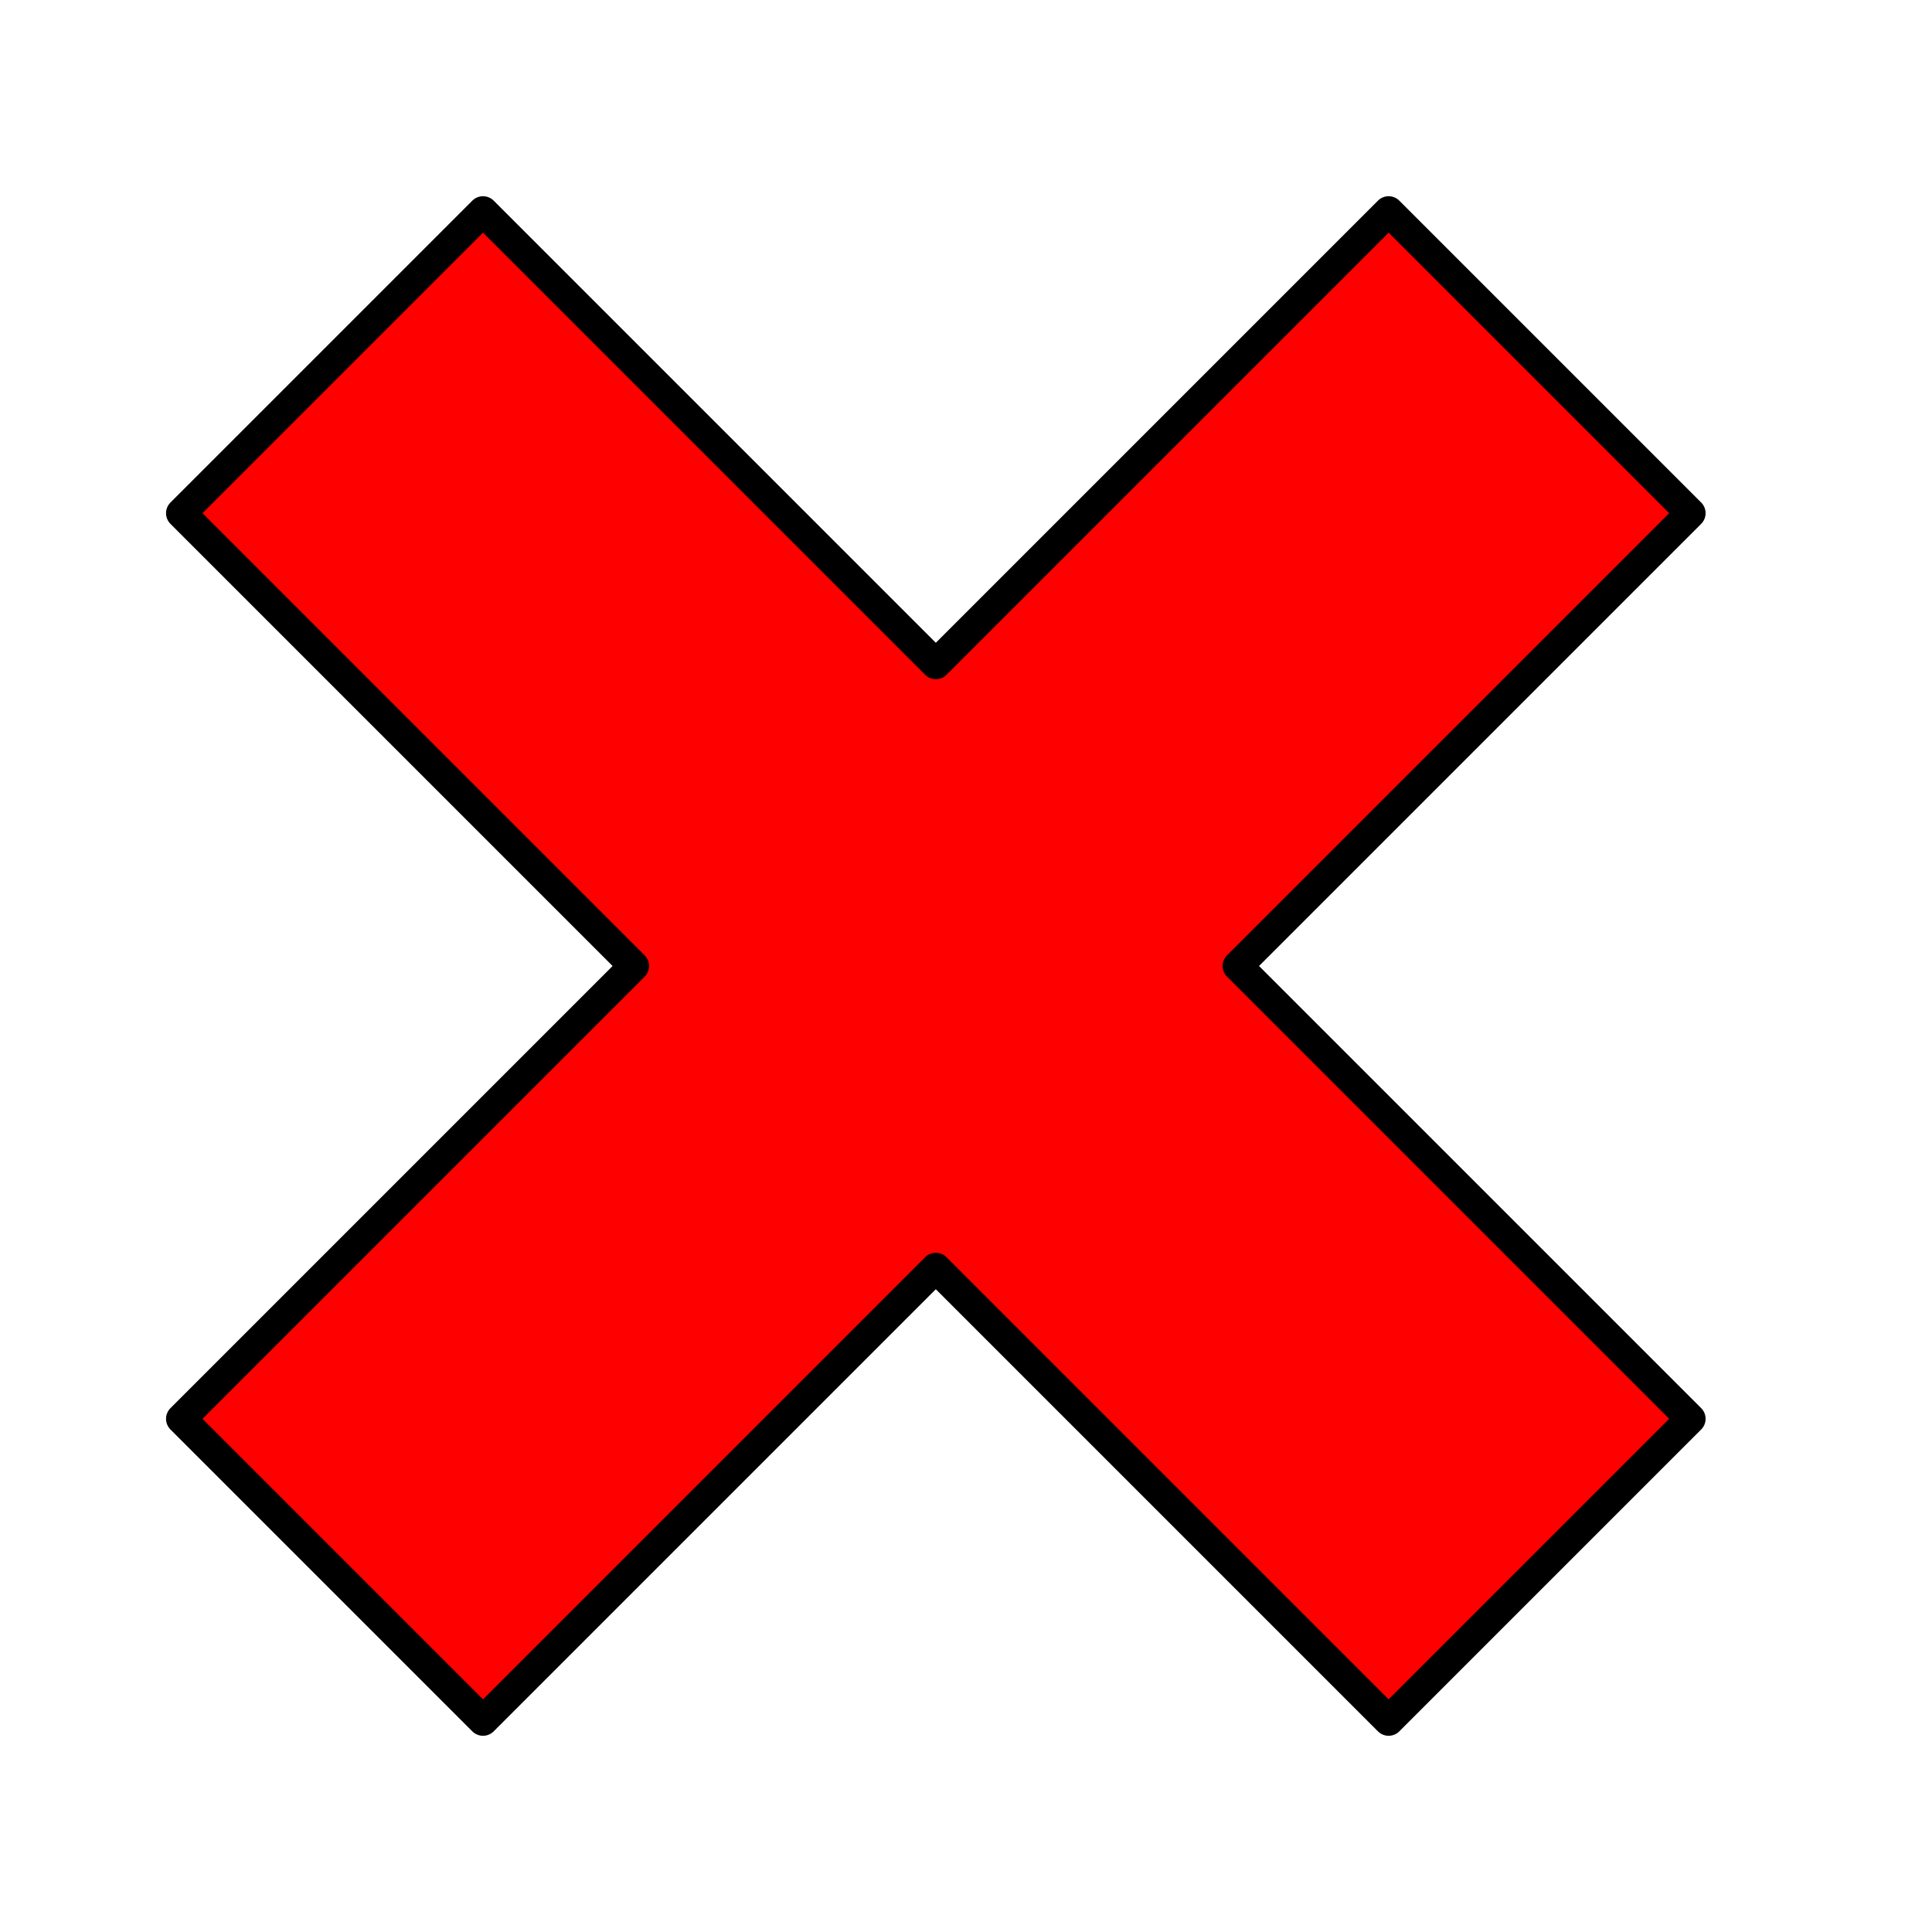
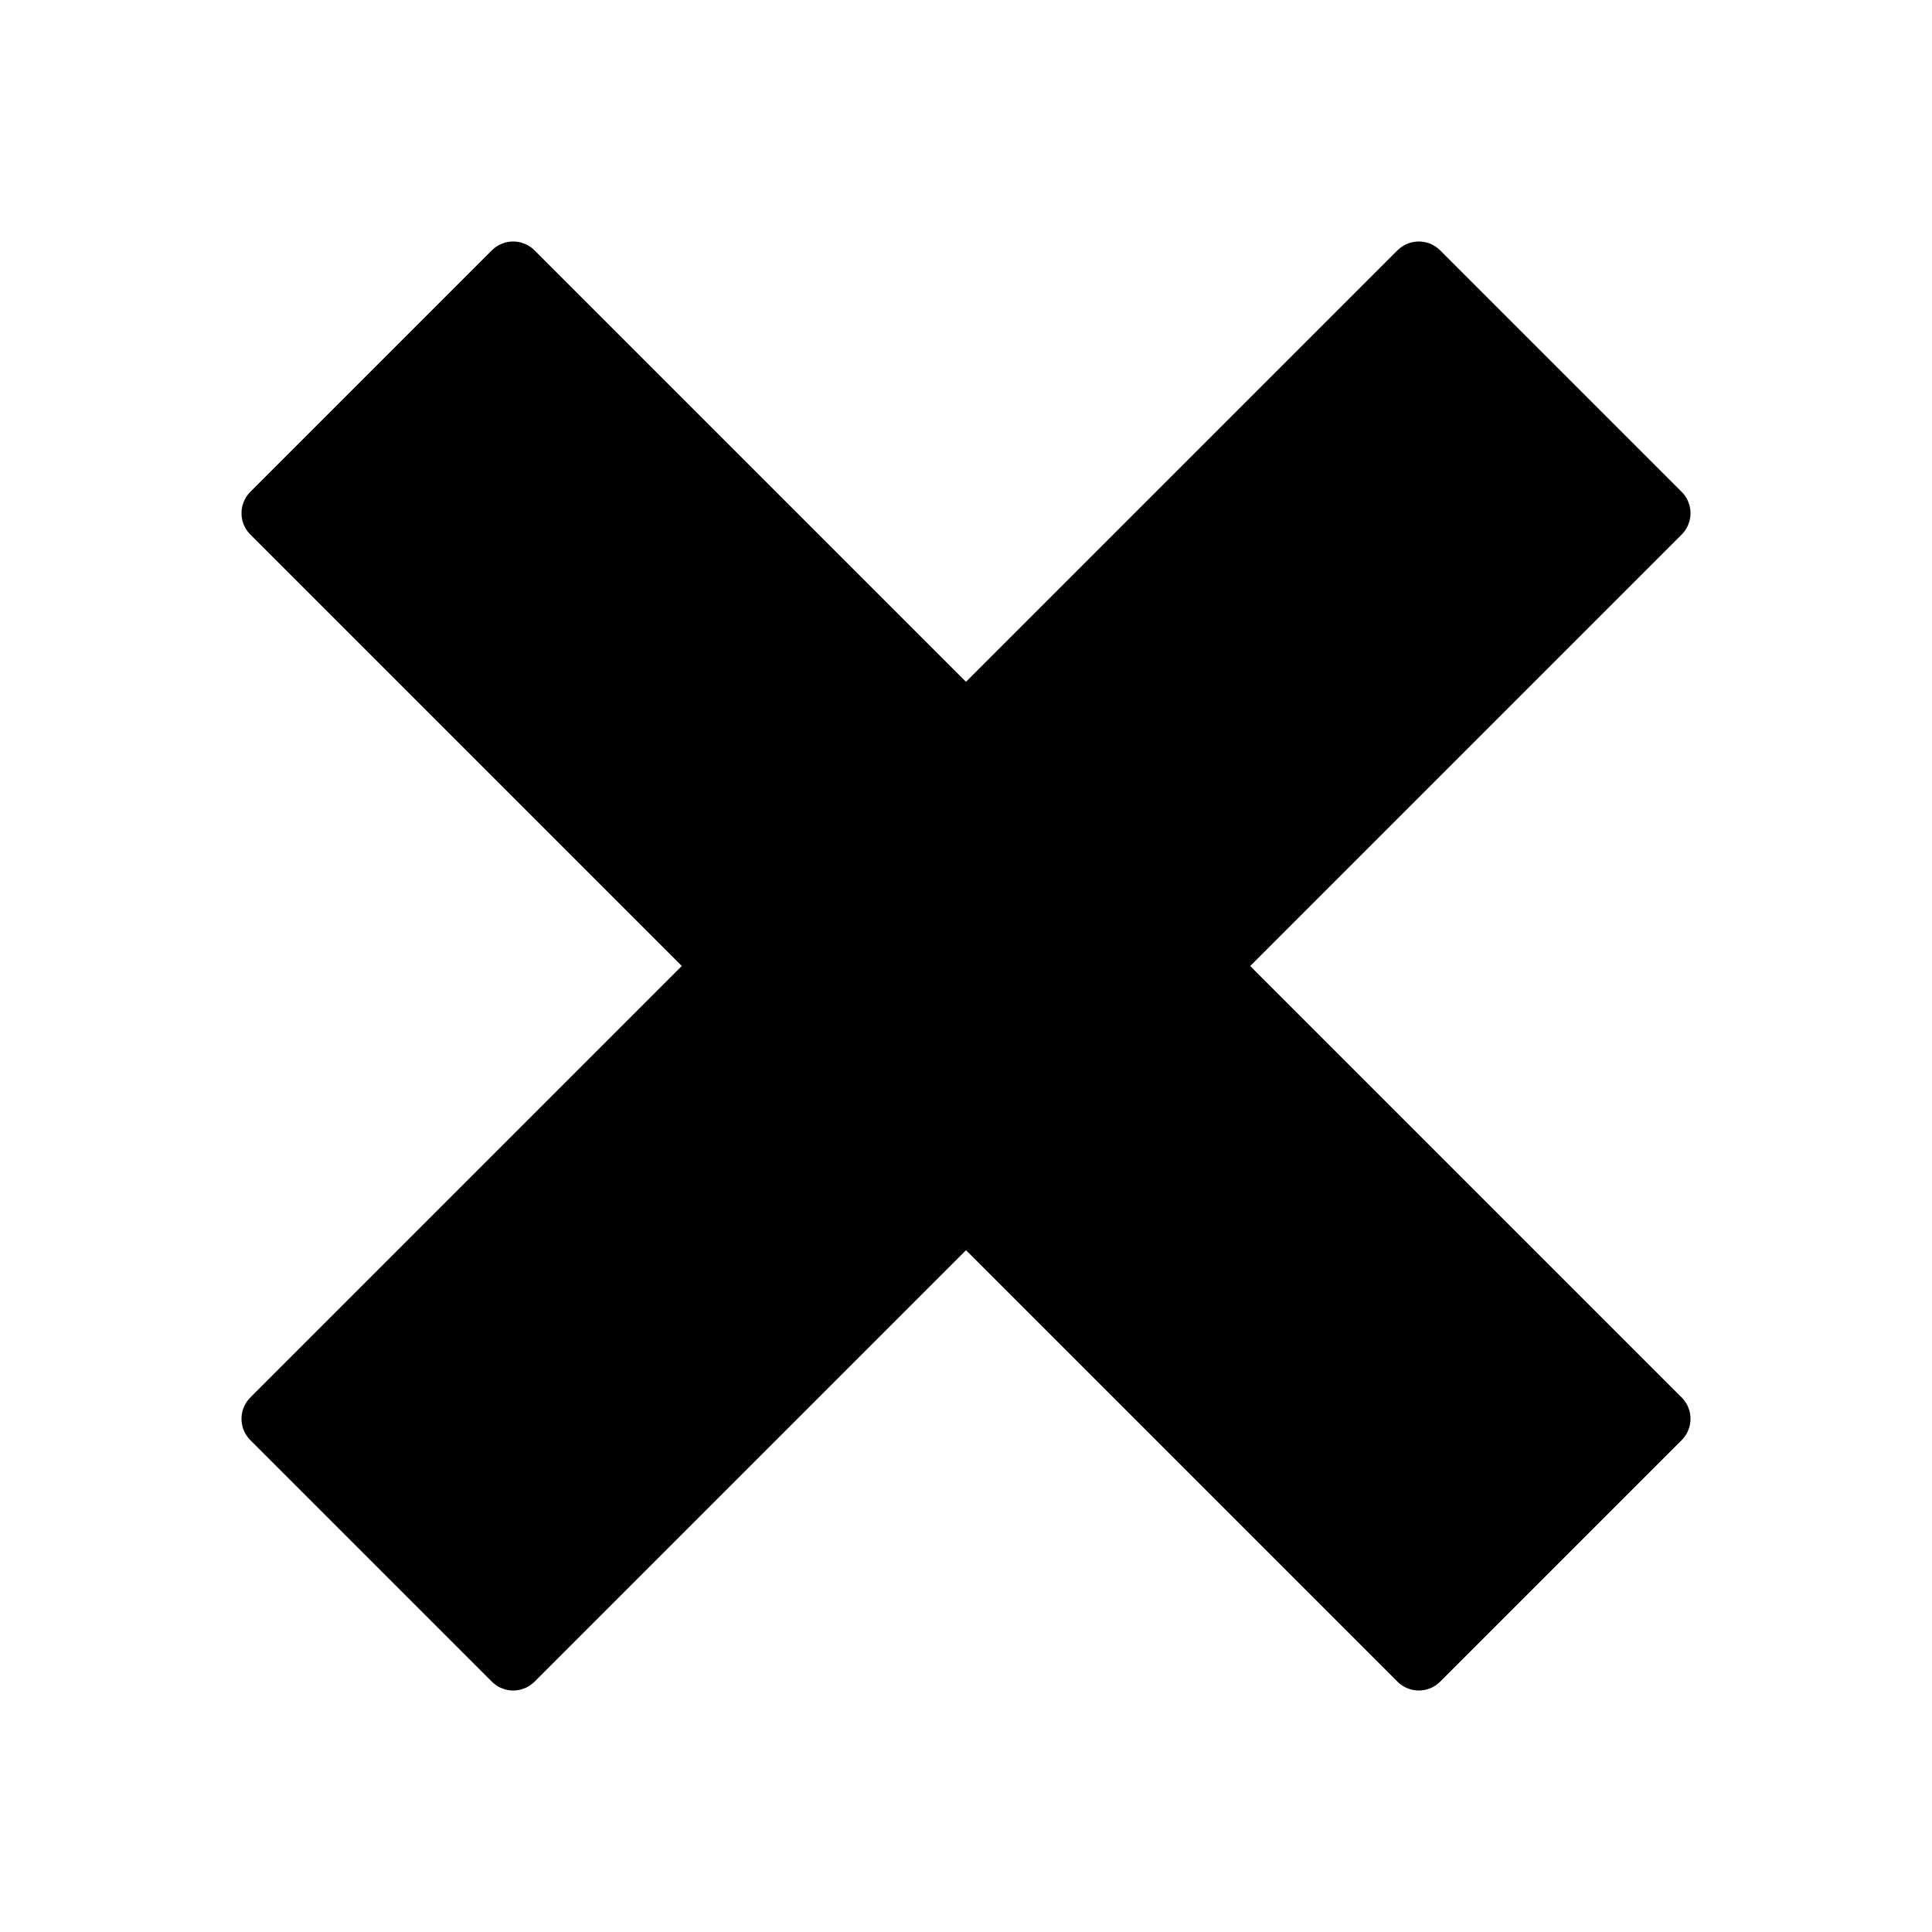
<svg xmlns="http://www.w3.org/2000/svg" version="1.0" width="64" height="64" id="svg2383">
  <defs id="defs2385" />
-   <path d="M 56,17 L 41,32 L 56,47 L 46,57 L 31,42 L 16,57 L 6,47 L 21,32 L 6,17 L 16,7 L 31,22 L 46,7 L 56,17 z" id="rect2386" style="fill:#ff0000;stroke:#000000;stroke-width:1;stroke-linecap:round;stroke-linejoin:round" />
+   <path d="M 55,17 L 40,32 L 55,47 L 47,55 L 32,40 L 17,55 L 9,47 L 24,32 L 9,17 L 17,9 L 32,24 L 47,9 L 55,17 z" id="rect2386" style="fill:#000000;stroke:#000000;stroke-width:2;stroke-linecap:round;stroke-linejoin:round" />
</svg>
